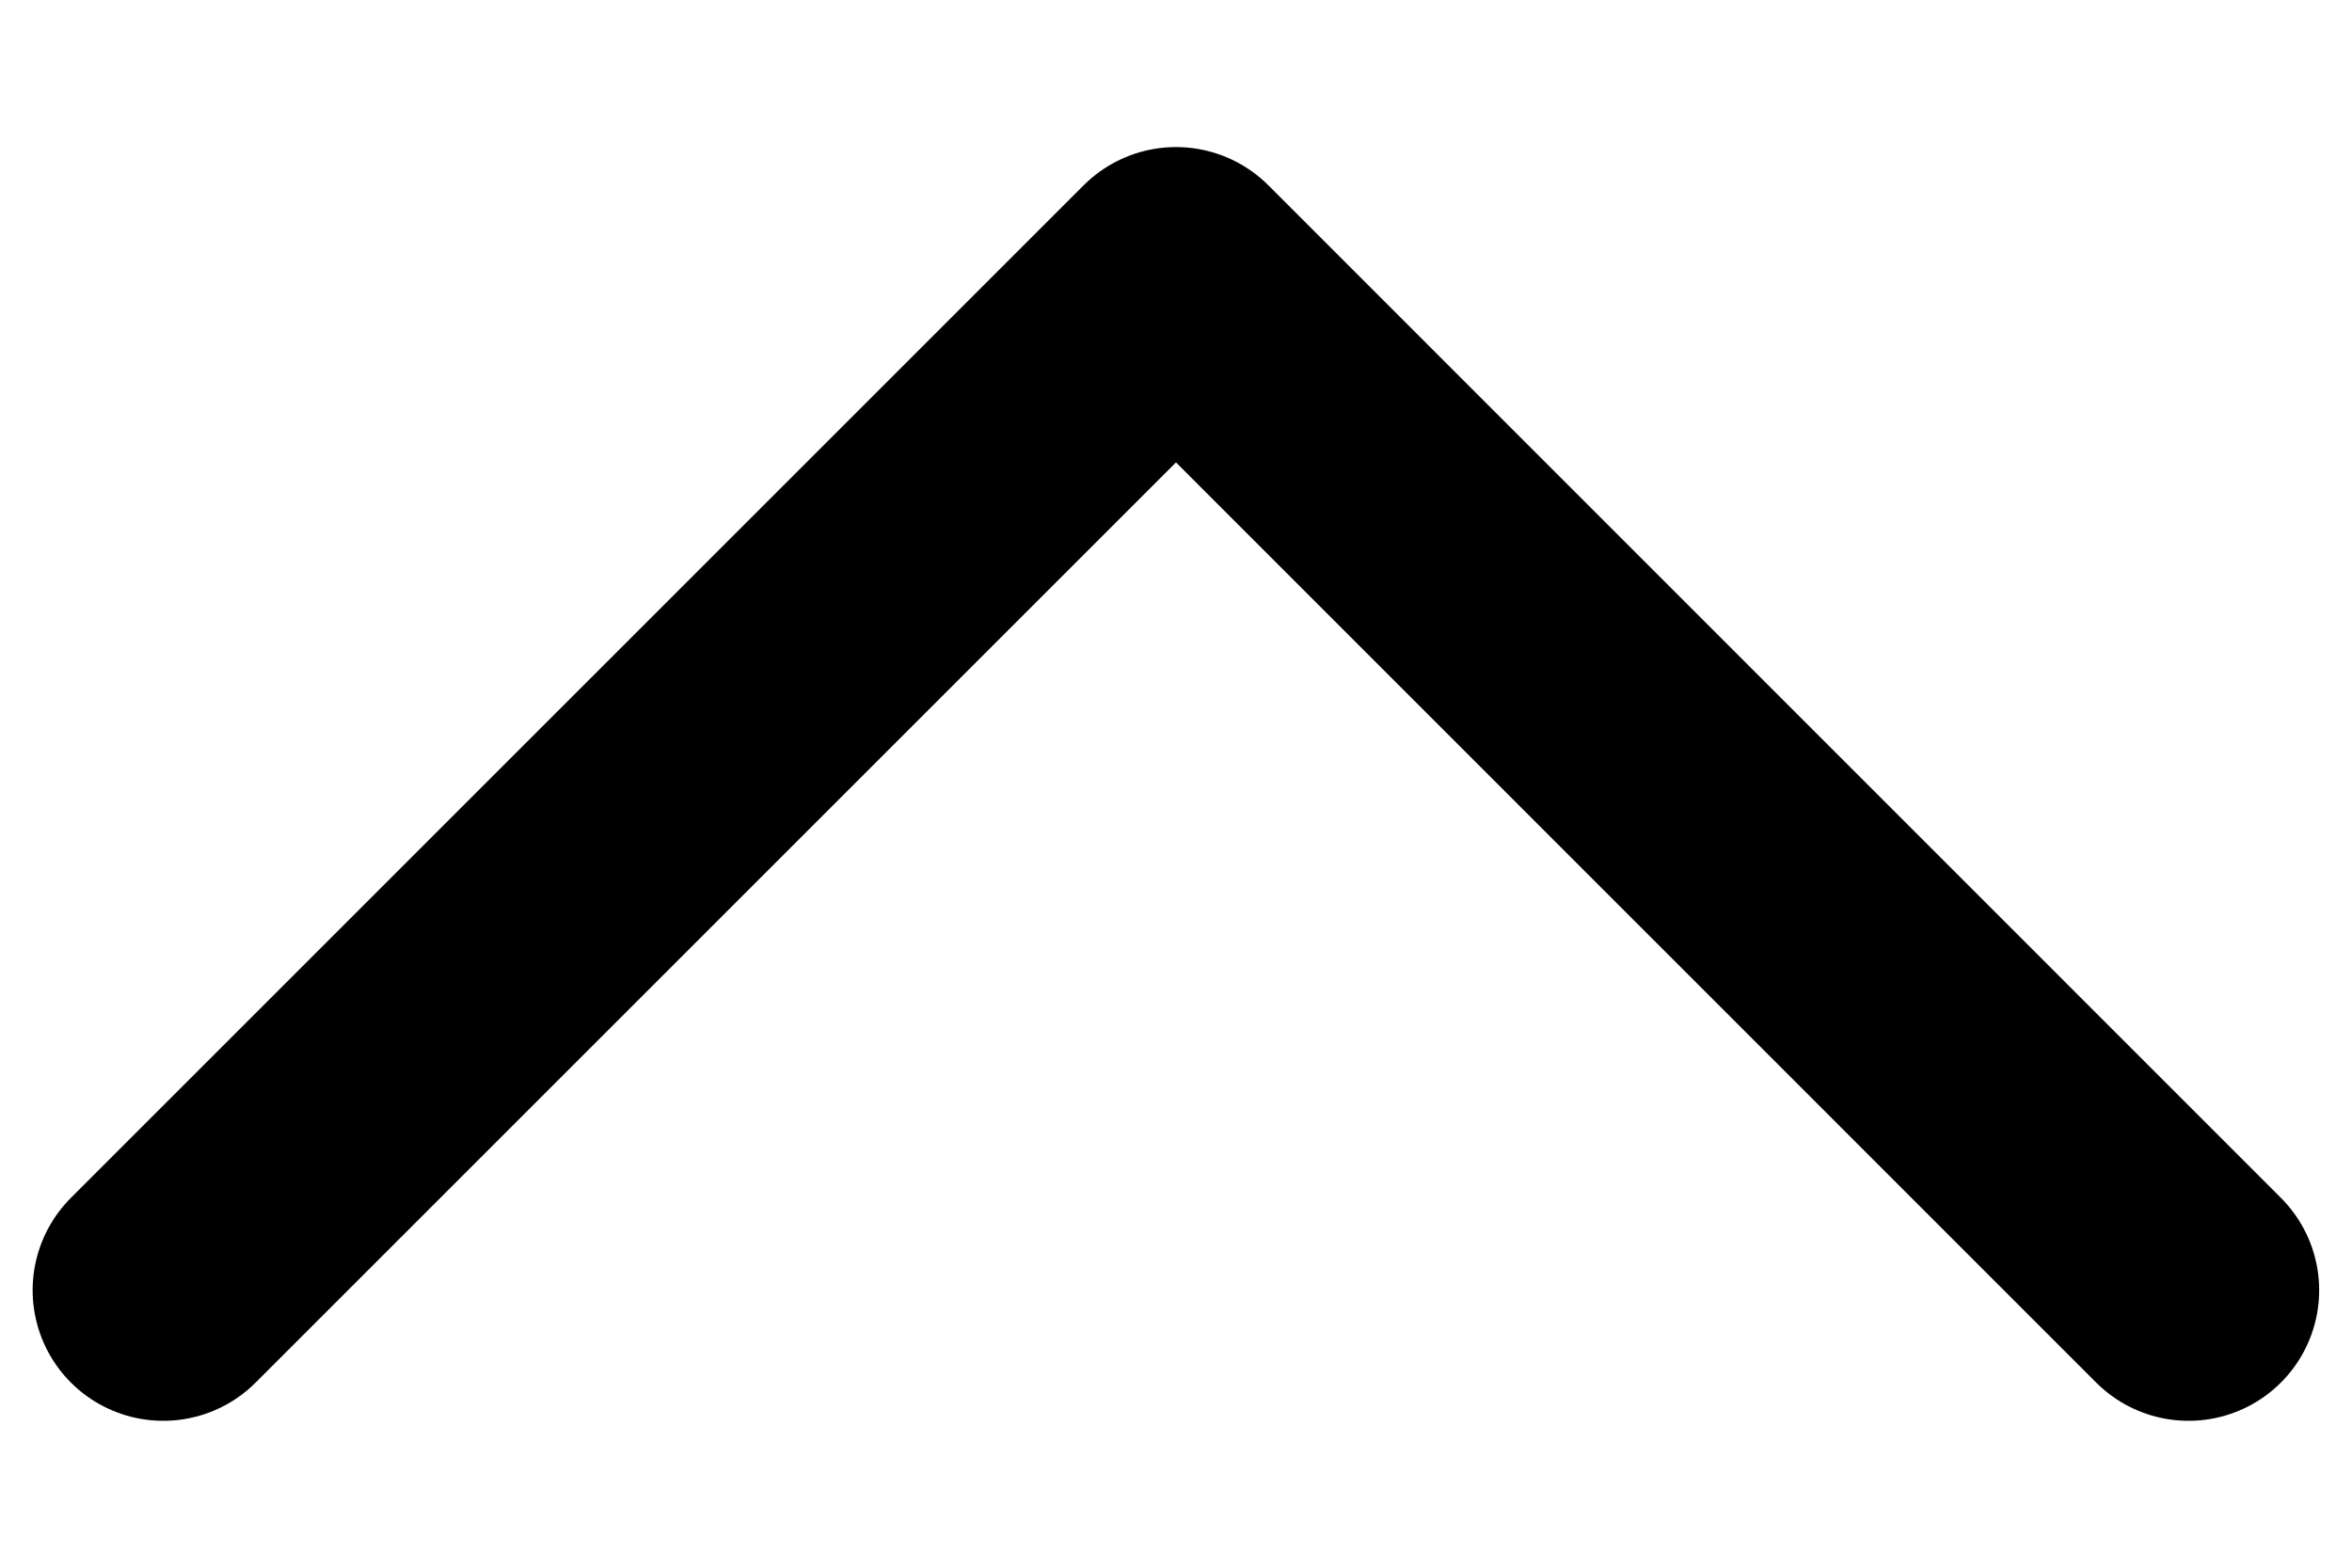
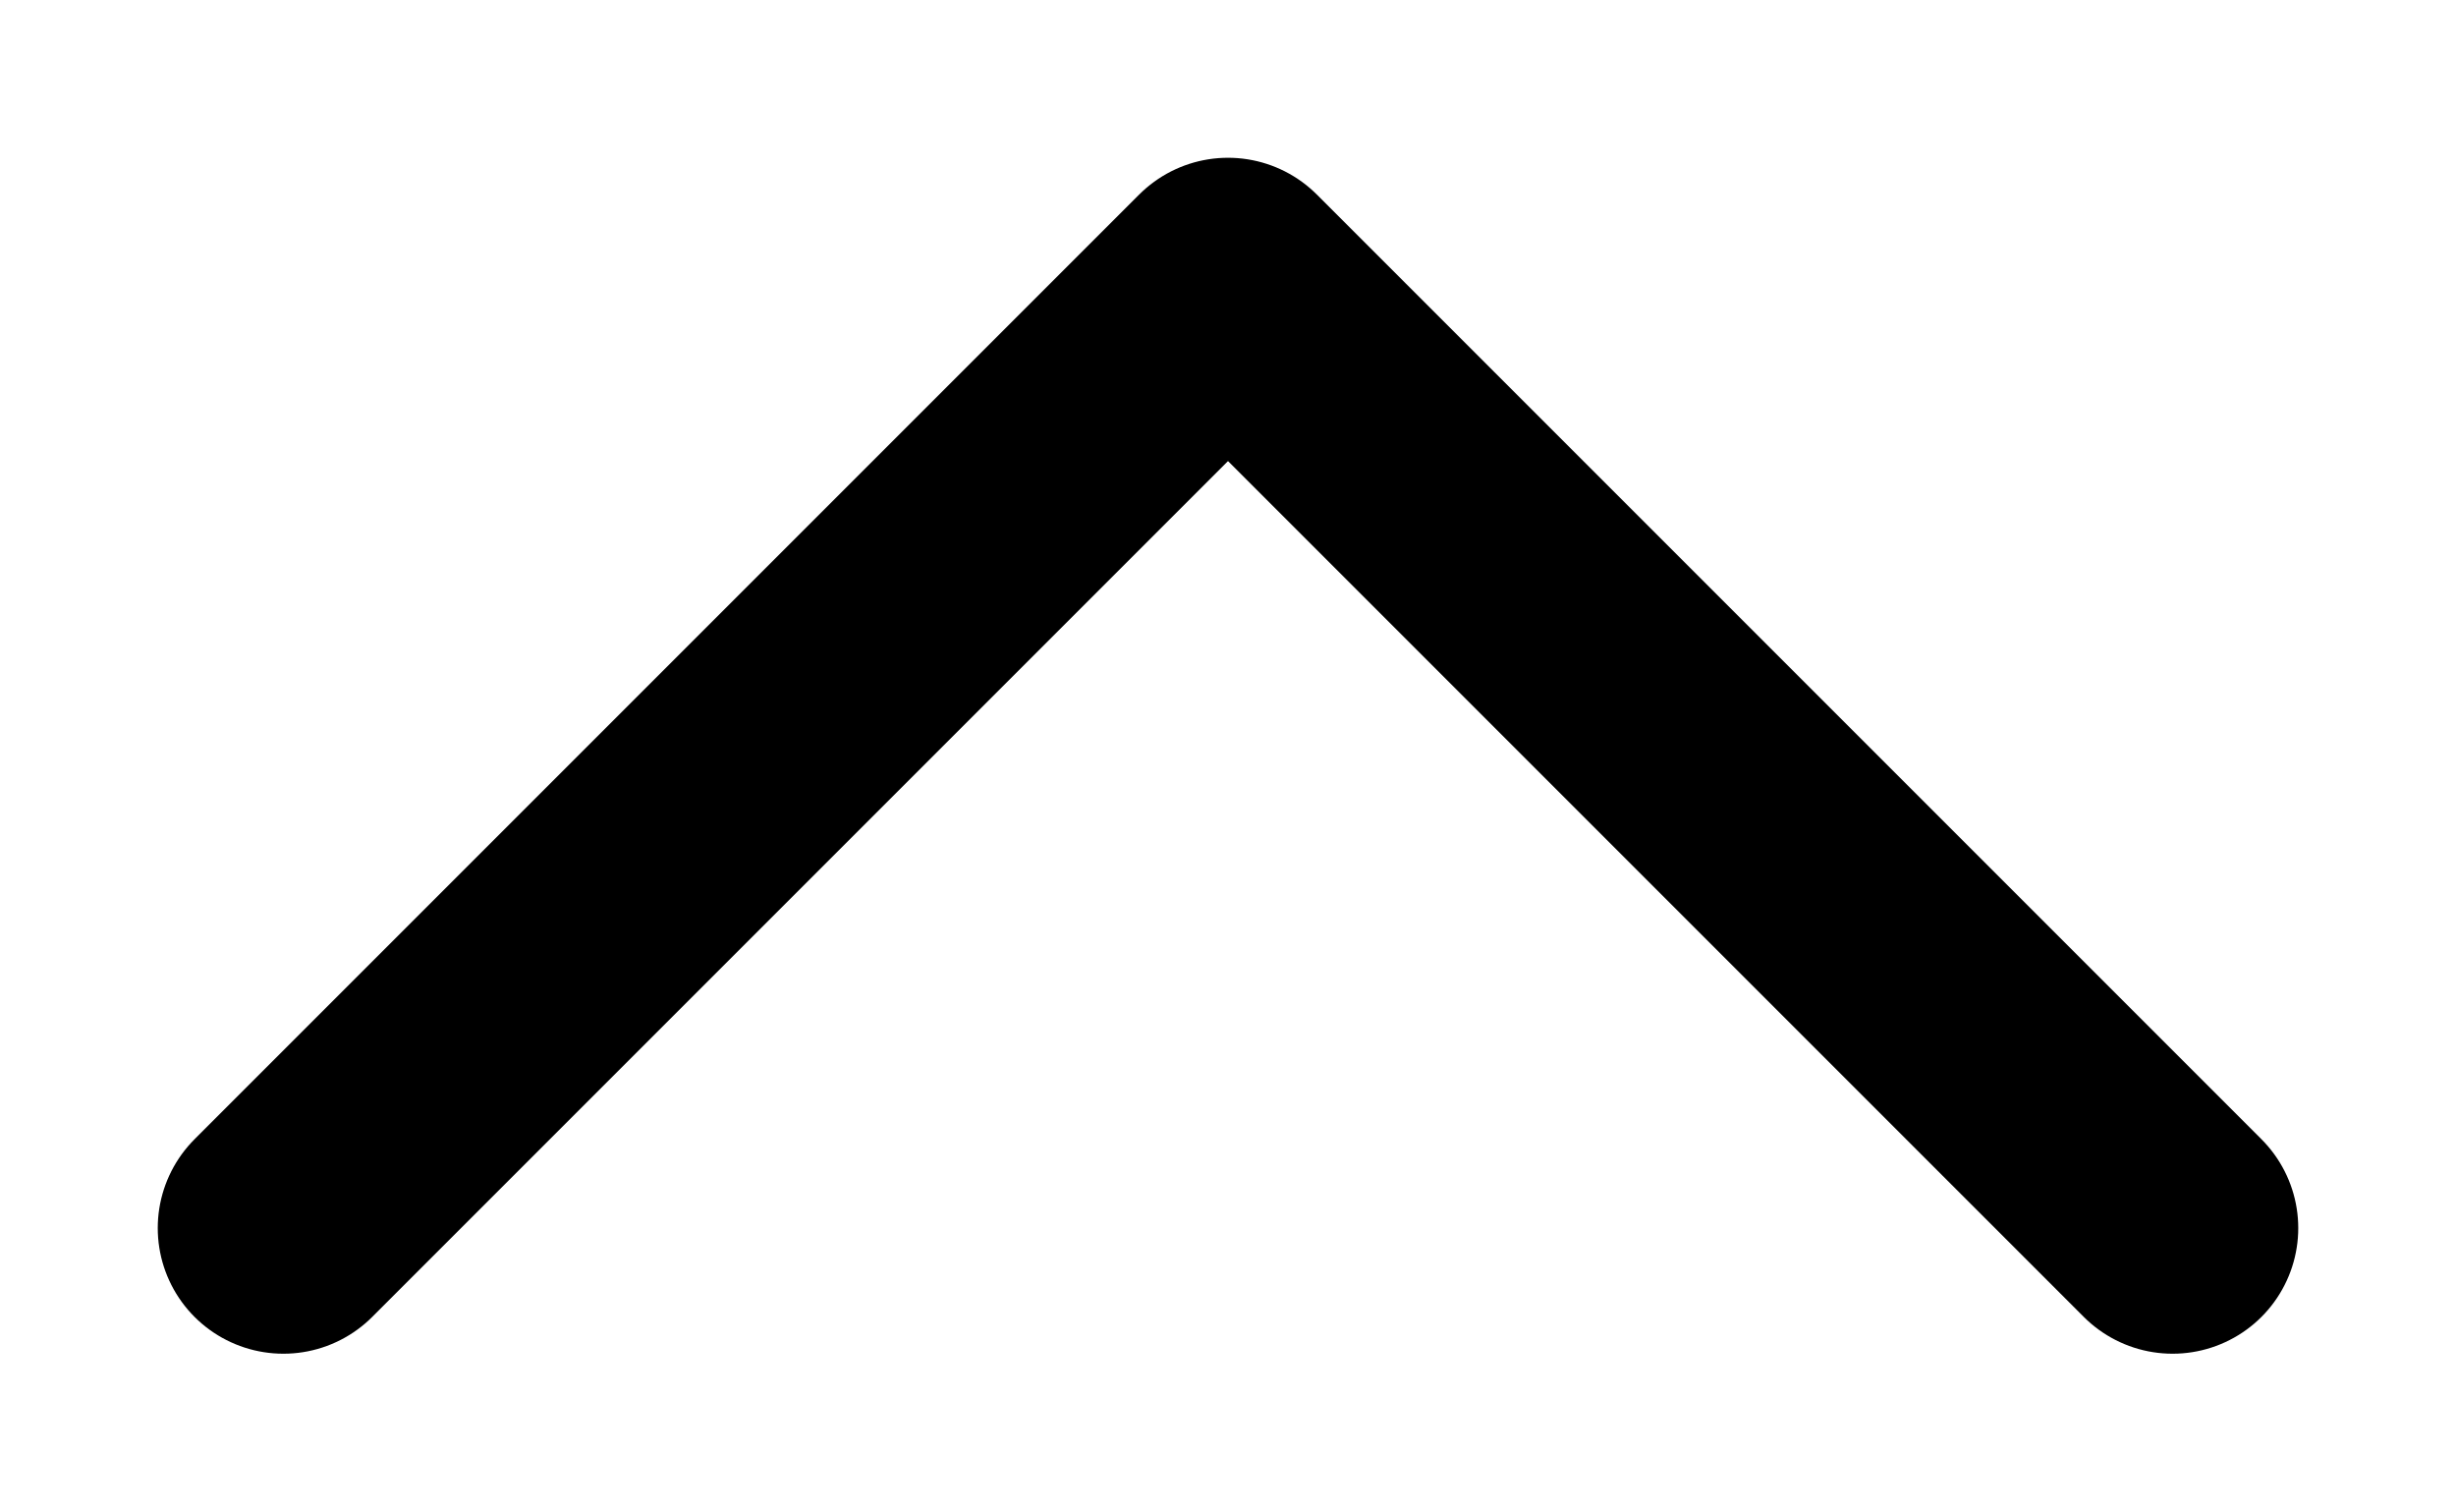
- <svg xmlns="http://www.w3.org/2000/svg" width="12" height="8" viewBox="0 0 12 8" fill="none">
-   <path d="M11.166 6.584L6 1.417L0.833 6.584" stroke="currentColor" stroke-width="1.333" stroke-linecap="round" stroke-linejoin="round" />
+ <svg xmlns="http://www.w3.org/2000/svg" width="13" height="8" viewBox="0 0 13 8" fill="none">
+   <path d="M1.5 6.5L6.5 1.5L11.5 6.5" stroke="currentColor" stroke-width="1.33" stroke-linecap="round" stroke-linejoin="round" />
</svg>
